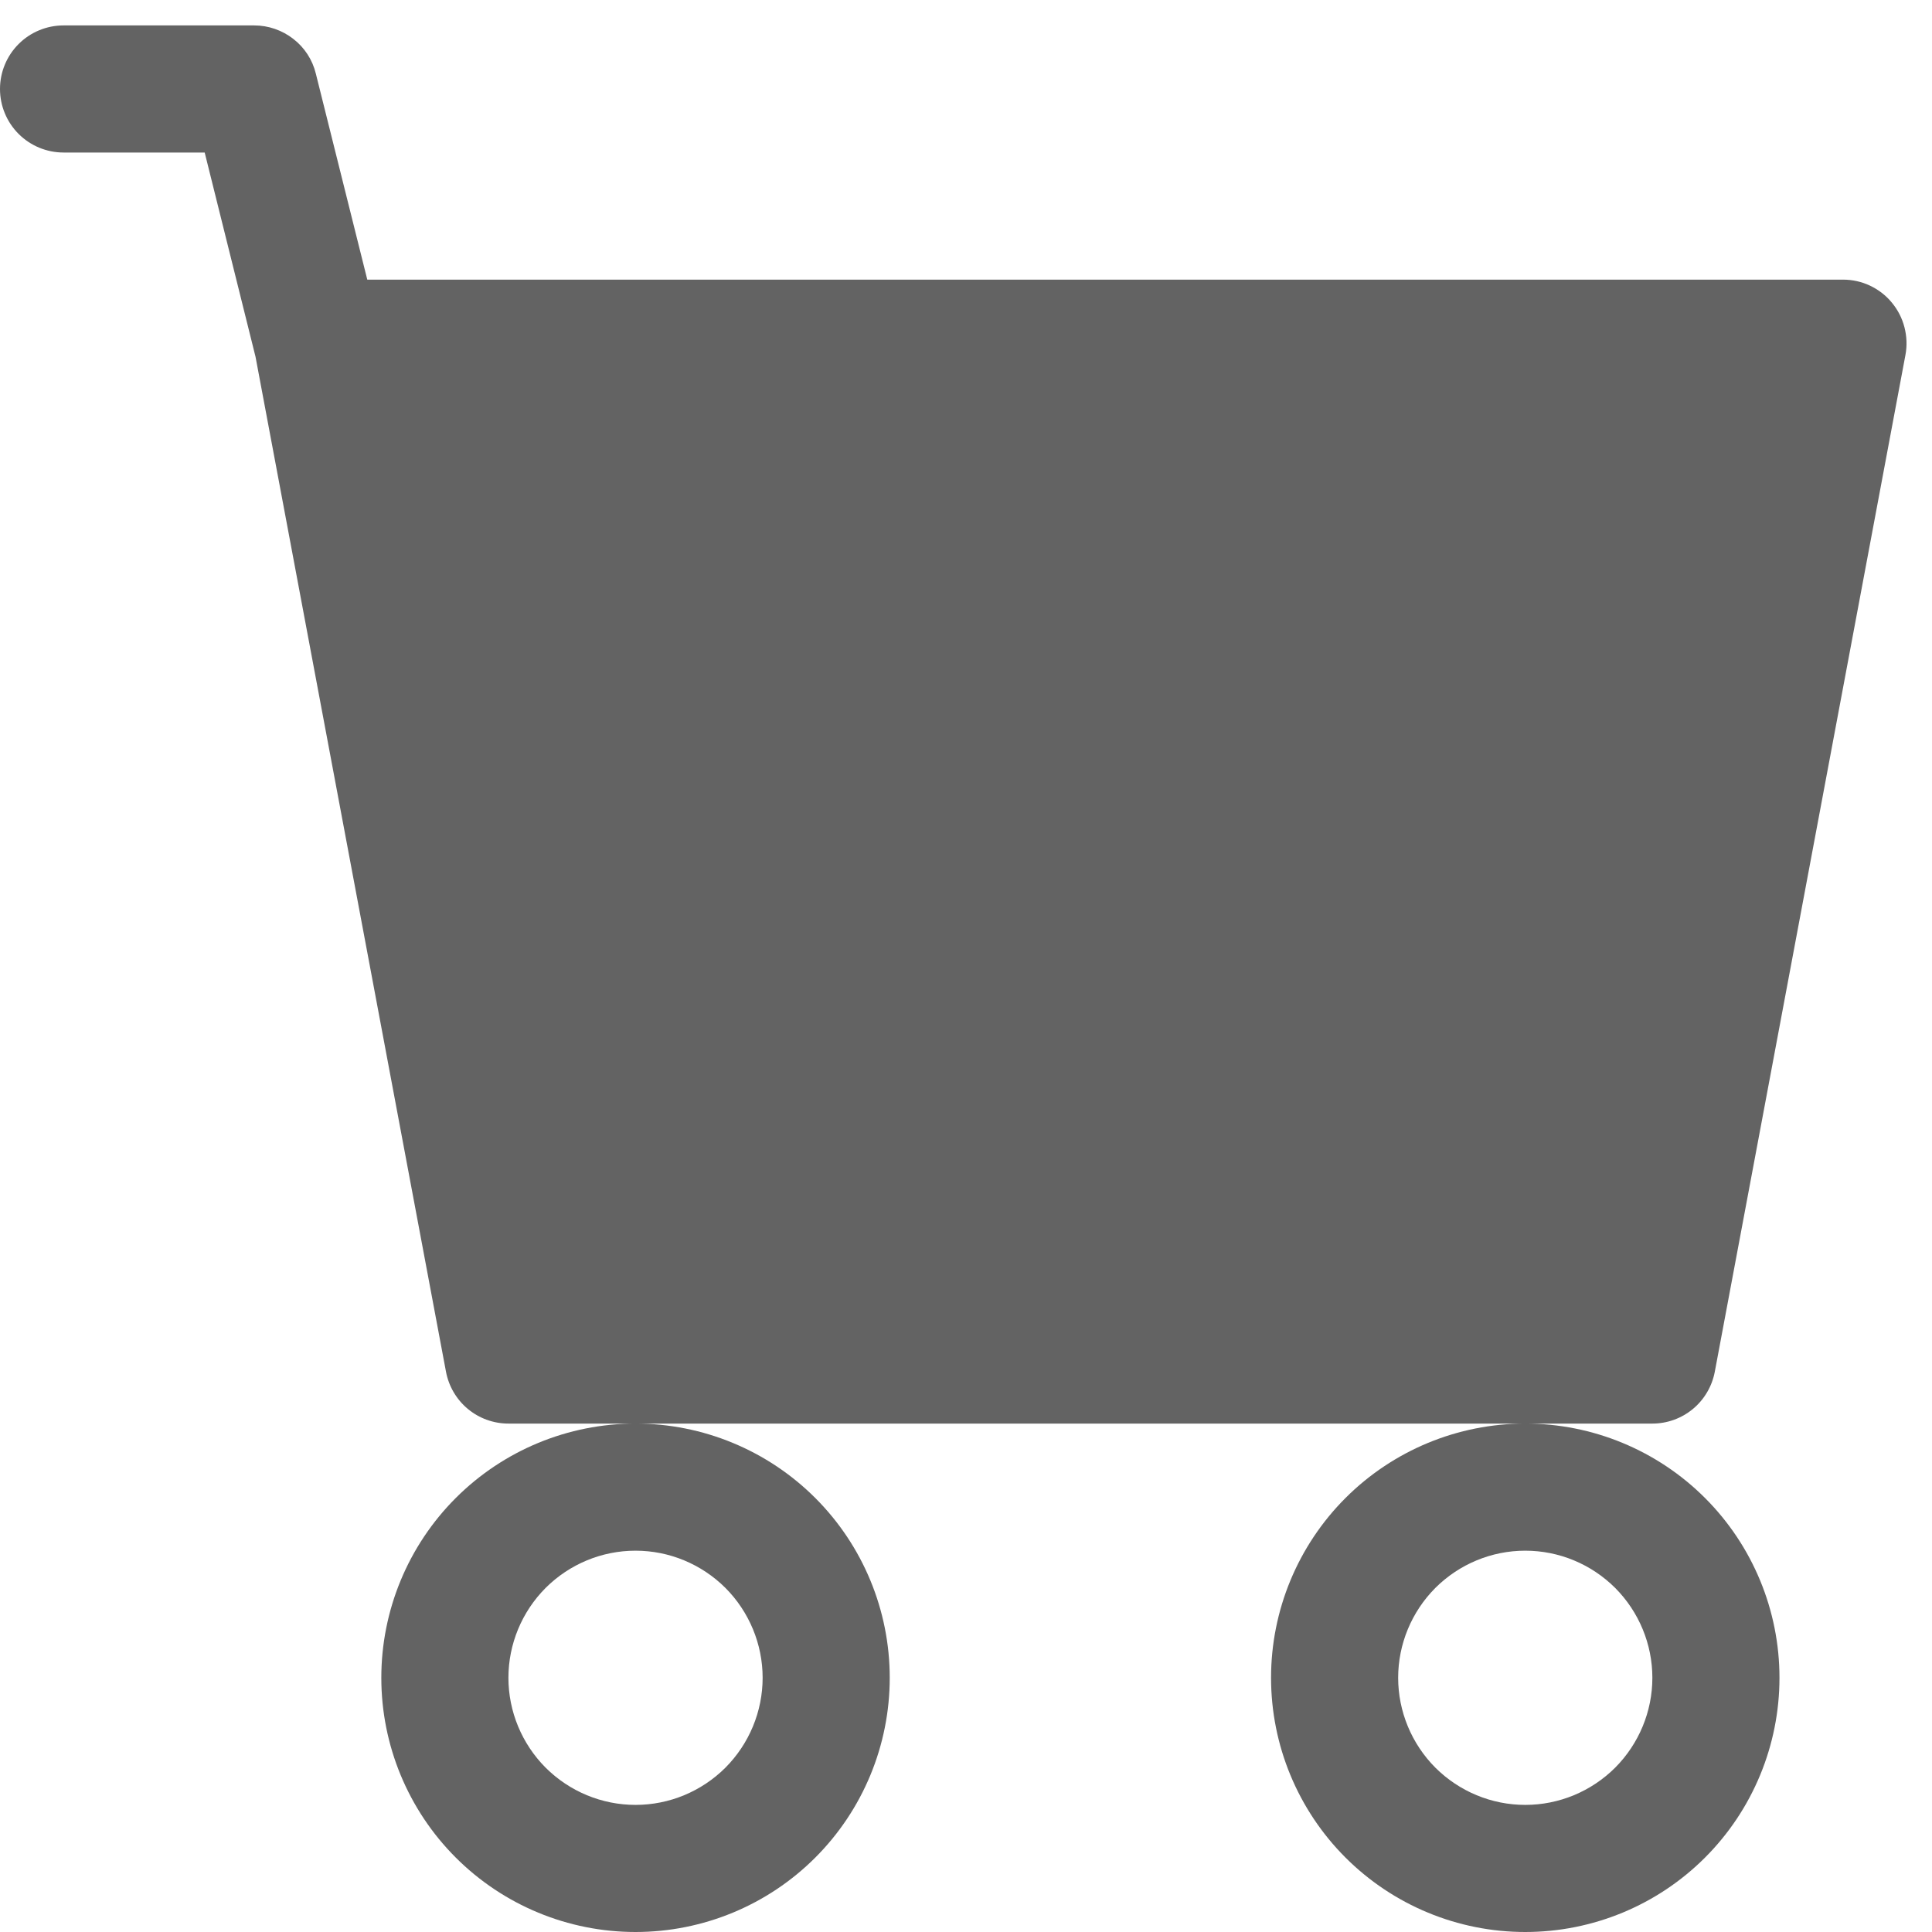
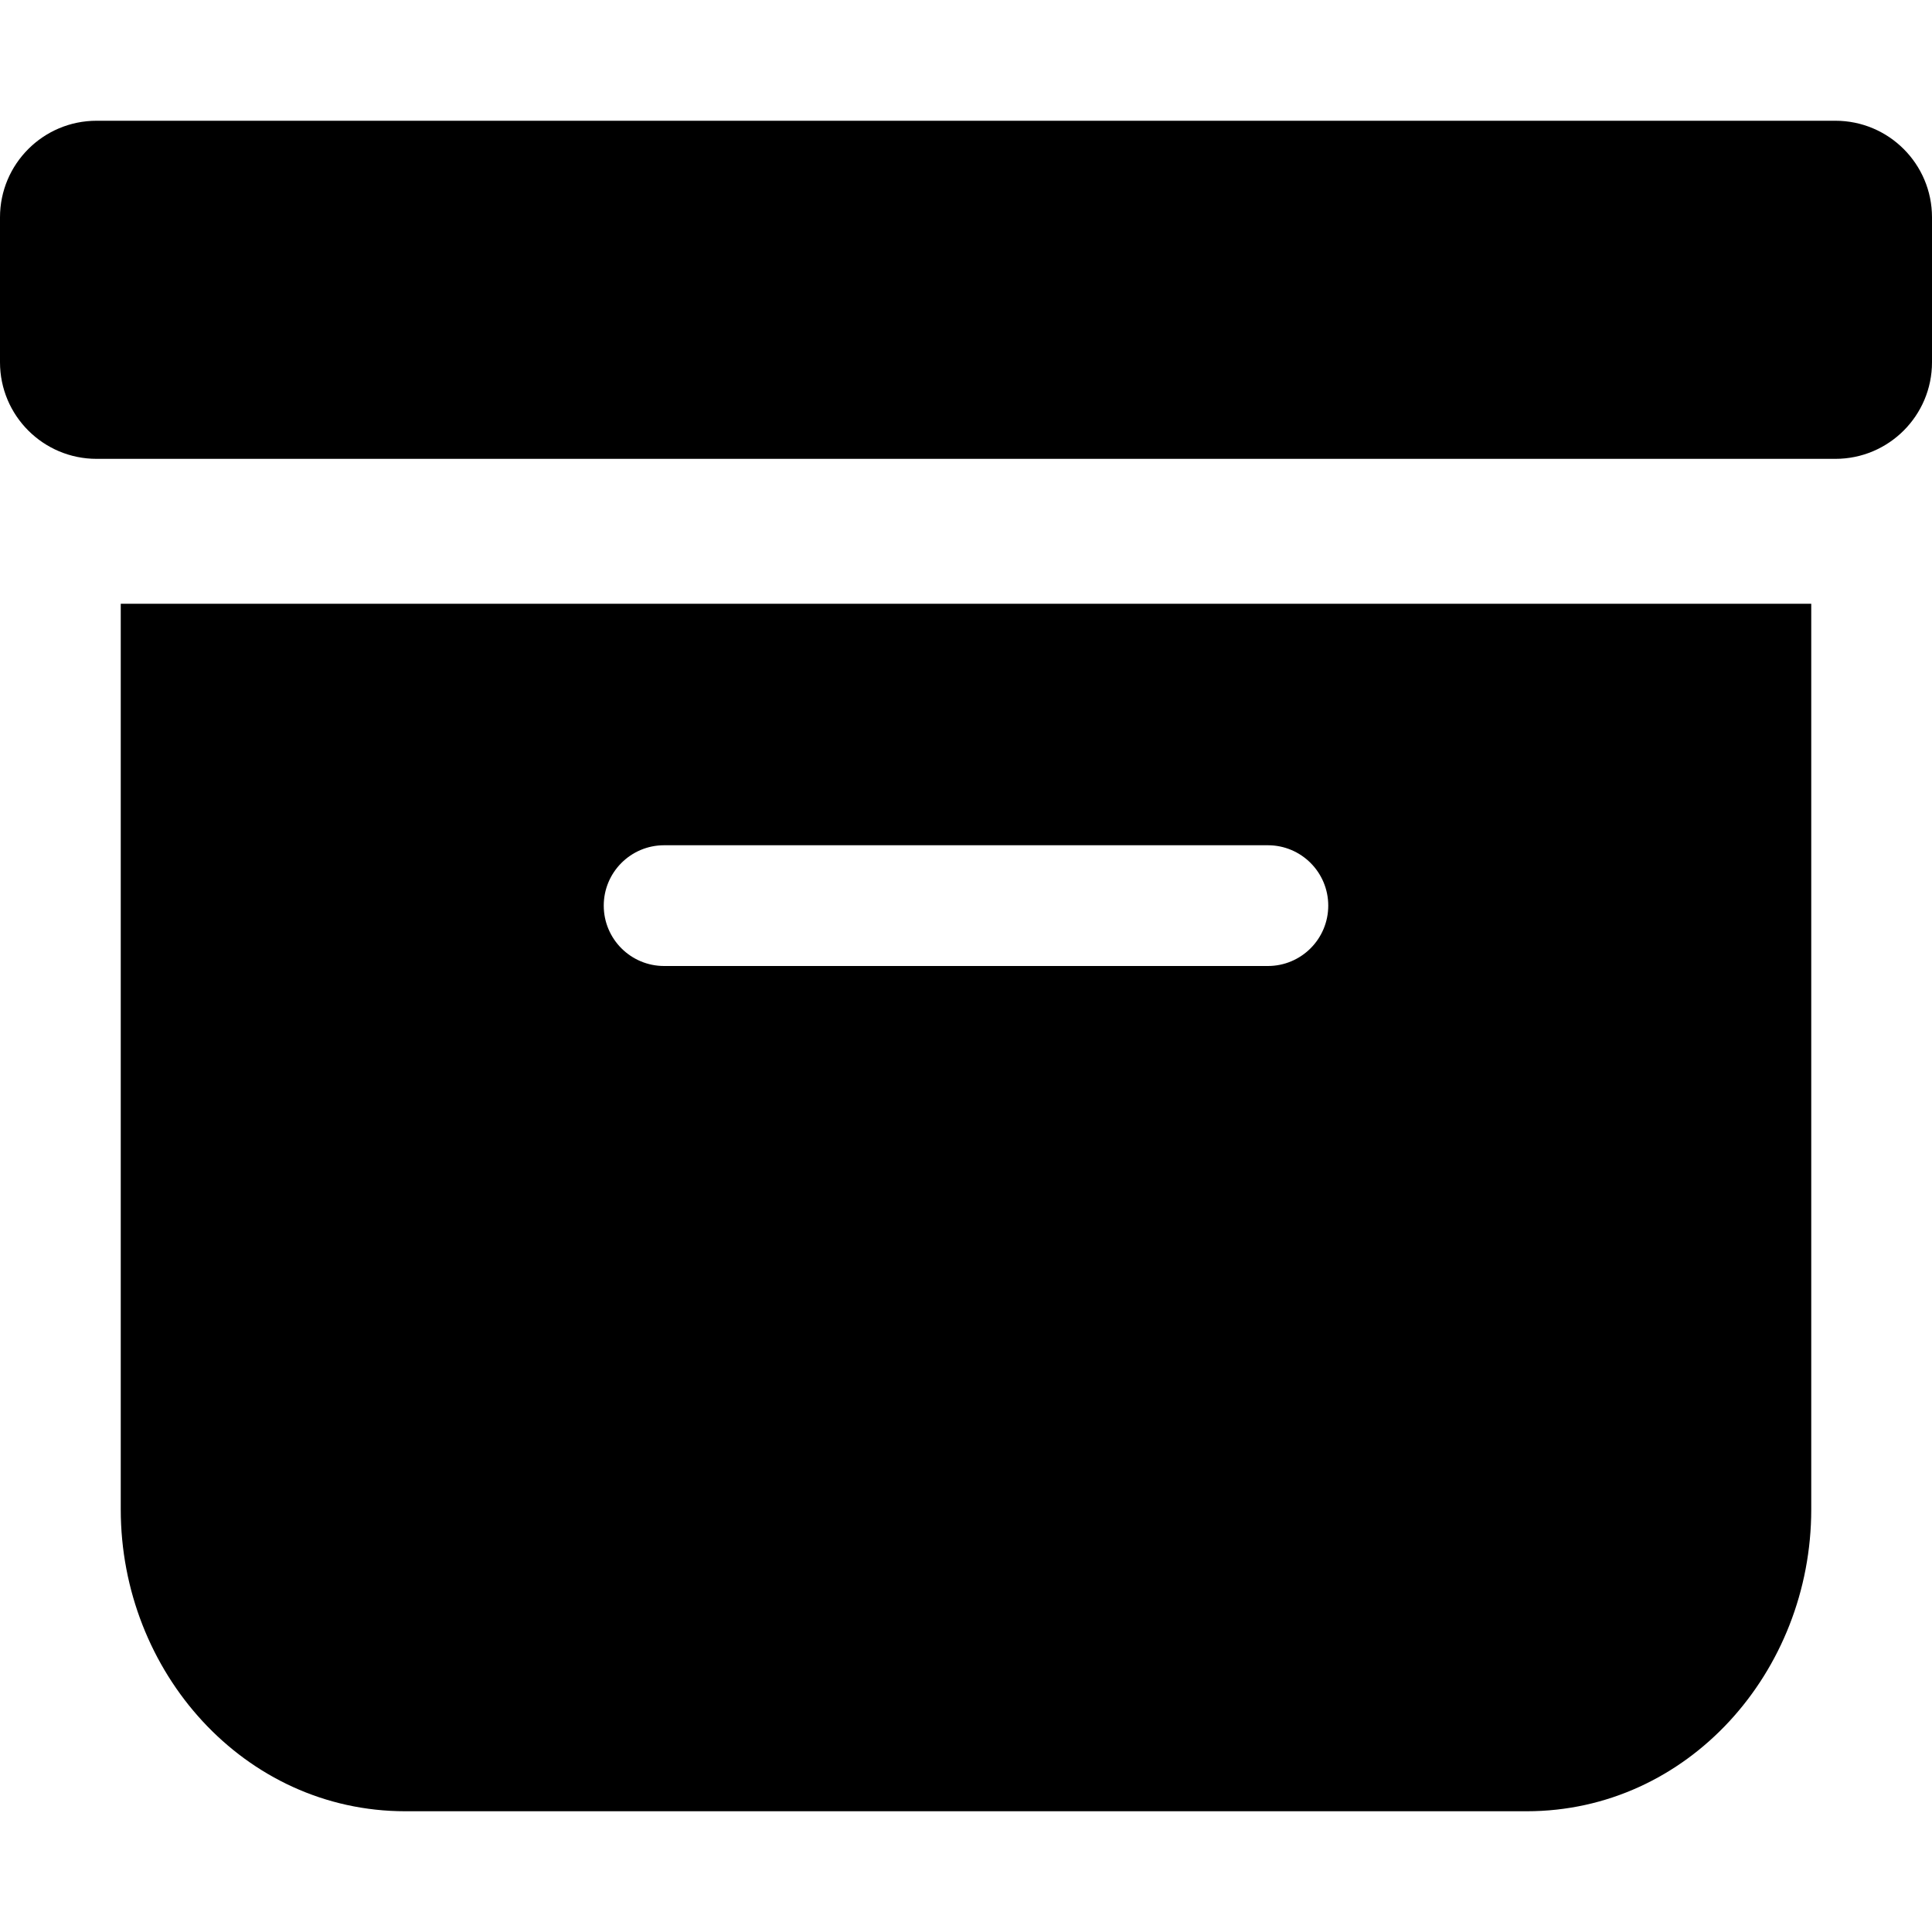
- <svg xmlns="http://www.w3.org/2000/svg" width="19" height="19" viewBox="0 0 19 19" fill="none">
-   <path d="M0 0.875C0 0.709 0.066 0.55 0.183 0.433C0.3 0.316 0.459 0.25 0.625 0.25H2.5C2.639 0.25 2.775 0.297 2.885 0.383C2.995 0.468 3.073 0.588 3.106 0.724L3.612 2.75H18.125C18.217 2.75 18.307 2.77 18.39 2.809C18.474 2.849 18.547 2.905 18.605 2.976C18.664 3.047 18.706 3.129 18.729 3.218C18.752 3.307 18.756 3.4 18.739 3.49L16.864 13.49C16.837 13.633 16.761 13.763 16.649 13.856C16.537 13.949 16.396 14 16.25 14H5C4.854 14 4.713 13.949 4.601 13.856C4.489 13.763 4.413 13.633 4.386 13.49L2.513 3.509L2.013 1.5H0.625C0.459 1.5 0.3 1.434 0.183 1.317C0.066 1.2 0 1.041 0 0.875ZM6.25 14C5.587 14 4.951 14.263 4.482 14.732C4.013 15.201 3.75 15.837 3.75 16.5C3.75 17.163 4.013 17.799 4.482 18.268C4.951 18.737 5.587 19 6.25 19C6.913 19 7.549 18.737 8.018 18.268C8.487 17.799 8.75 17.163 8.75 16.5C8.75 15.837 8.487 15.201 8.018 14.732C7.549 14.263 6.913 14 6.25 14ZM15 14C14.337 14 13.701 14.263 13.232 14.732C12.763 15.201 12.5 15.837 12.5 16.5C12.5 17.163 12.763 17.799 13.232 18.268C13.701 18.737 14.337 19 15 19C15.663 19 16.299 18.737 16.768 18.268C17.237 17.799 17.5 17.163 17.5 16.5C17.5 15.837 17.237 15.201 16.768 14.732C16.299 14.263 15.663 14 15 14ZM6.25 15.25C6.582 15.25 6.899 15.382 7.134 15.616C7.368 15.851 7.5 16.169 7.5 16.5C7.5 16.831 7.368 17.149 7.134 17.384C6.899 17.618 6.582 17.75 6.25 17.75C5.918 17.75 5.601 17.618 5.366 17.384C5.132 17.149 5 16.831 5 16.5C5 16.169 5.132 15.851 5.366 15.616C5.601 15.382 5.918 15.25 6.25 15.25ZM15 15.25C15.332 15.25 15.649 15.382 15.884 15.616C16.118 15.851 16.25 16.169 16.25 16.5C16.25 16.831 16.118 17.149 15.884 17.384C15.649 17.618 15.332 17.75 15 17.75C14.668 17.75 14.351 17.618 14.116 17.384C13.882 17.149 13.75 16.831 13.75 16.5C13.75 16.169 13.882 15.851 14.116 15.616C14.351 15.382 14.668 15.25 15 15.25Z" fill="#636363" />
+ <svg xmlns="http://www.w3.org/2000/svg" width="16" height="16" fill="currentColor" class="bi bi-archive-fill" viewBox="0 0 16 16">
+   <path d="M12.643 15C13.979 15 15 13.845 15 12.5V5H1v7.5C1 13.845 2.021 15 3.357 15zM5.5 7h5a.5.5 0 0 1 0 1h-5a.5.5 0 0 1 0-1M.8 1a.8.8 0 0 0-.8.8V3a.8.8 0 0 0 .8.8h14.4A.8.8 0 0 0 16 3V1.8a.8.8 0 0 0-.8-.8z" />
</svg>
